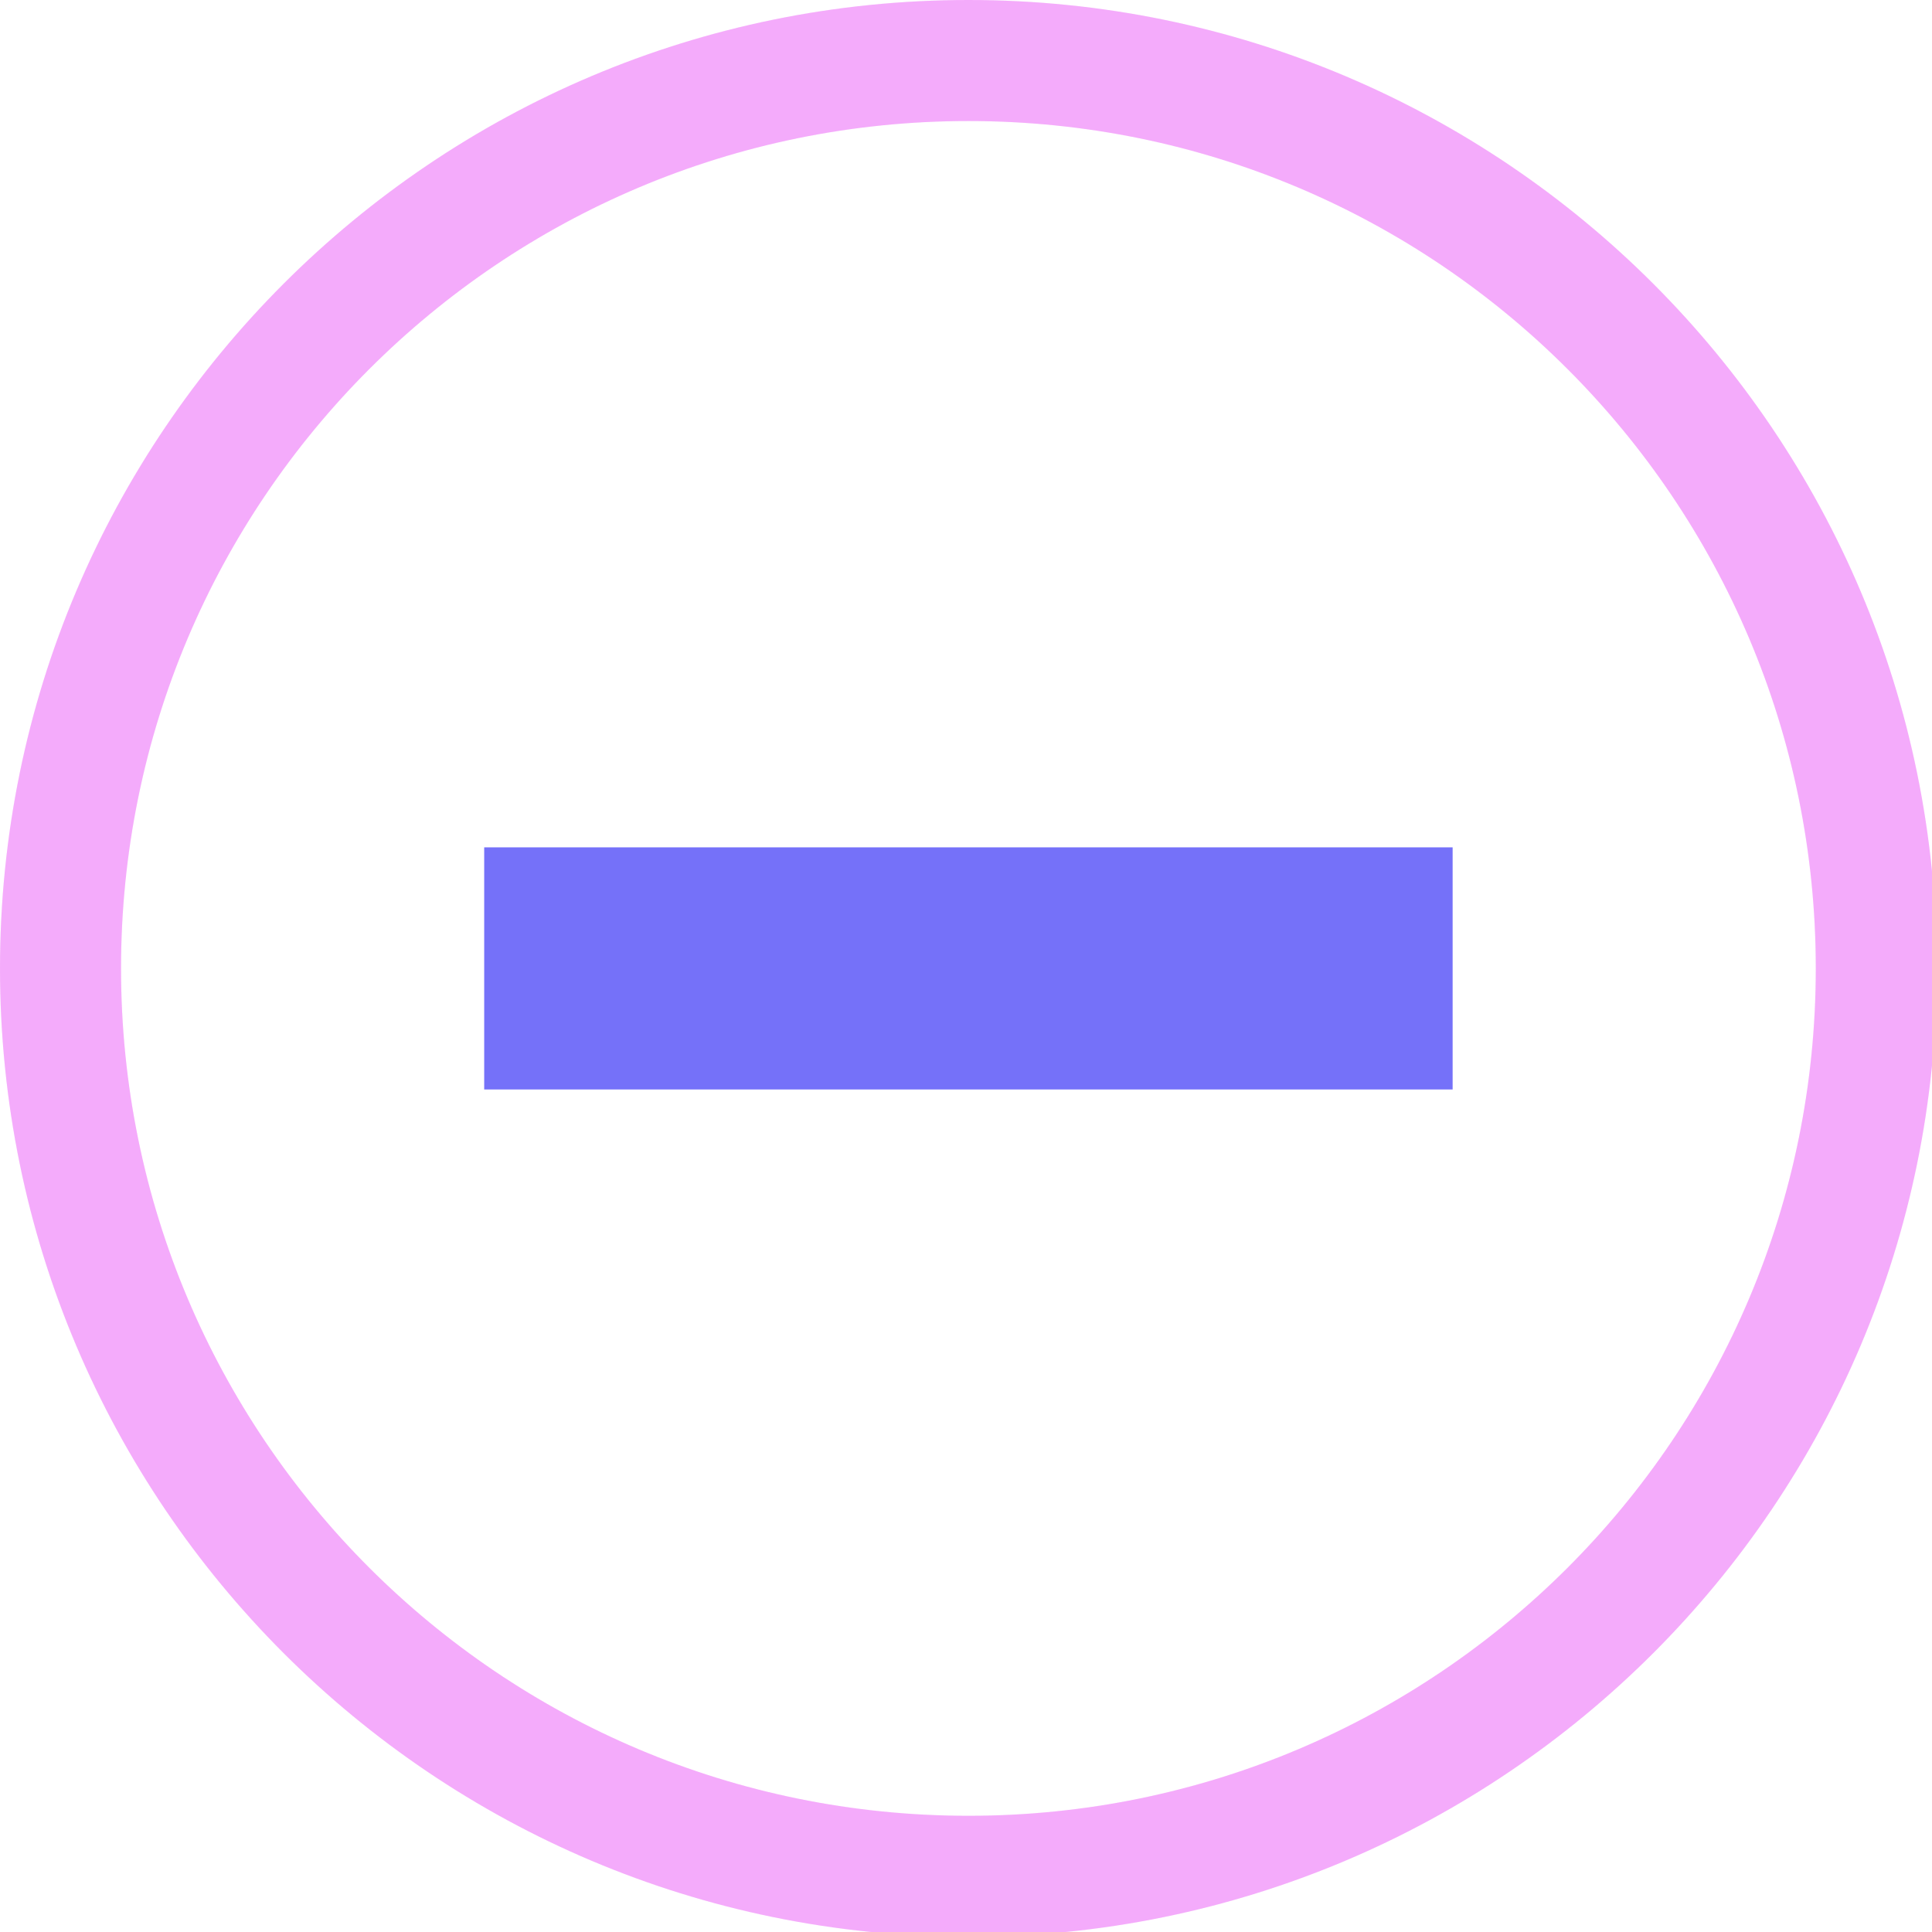
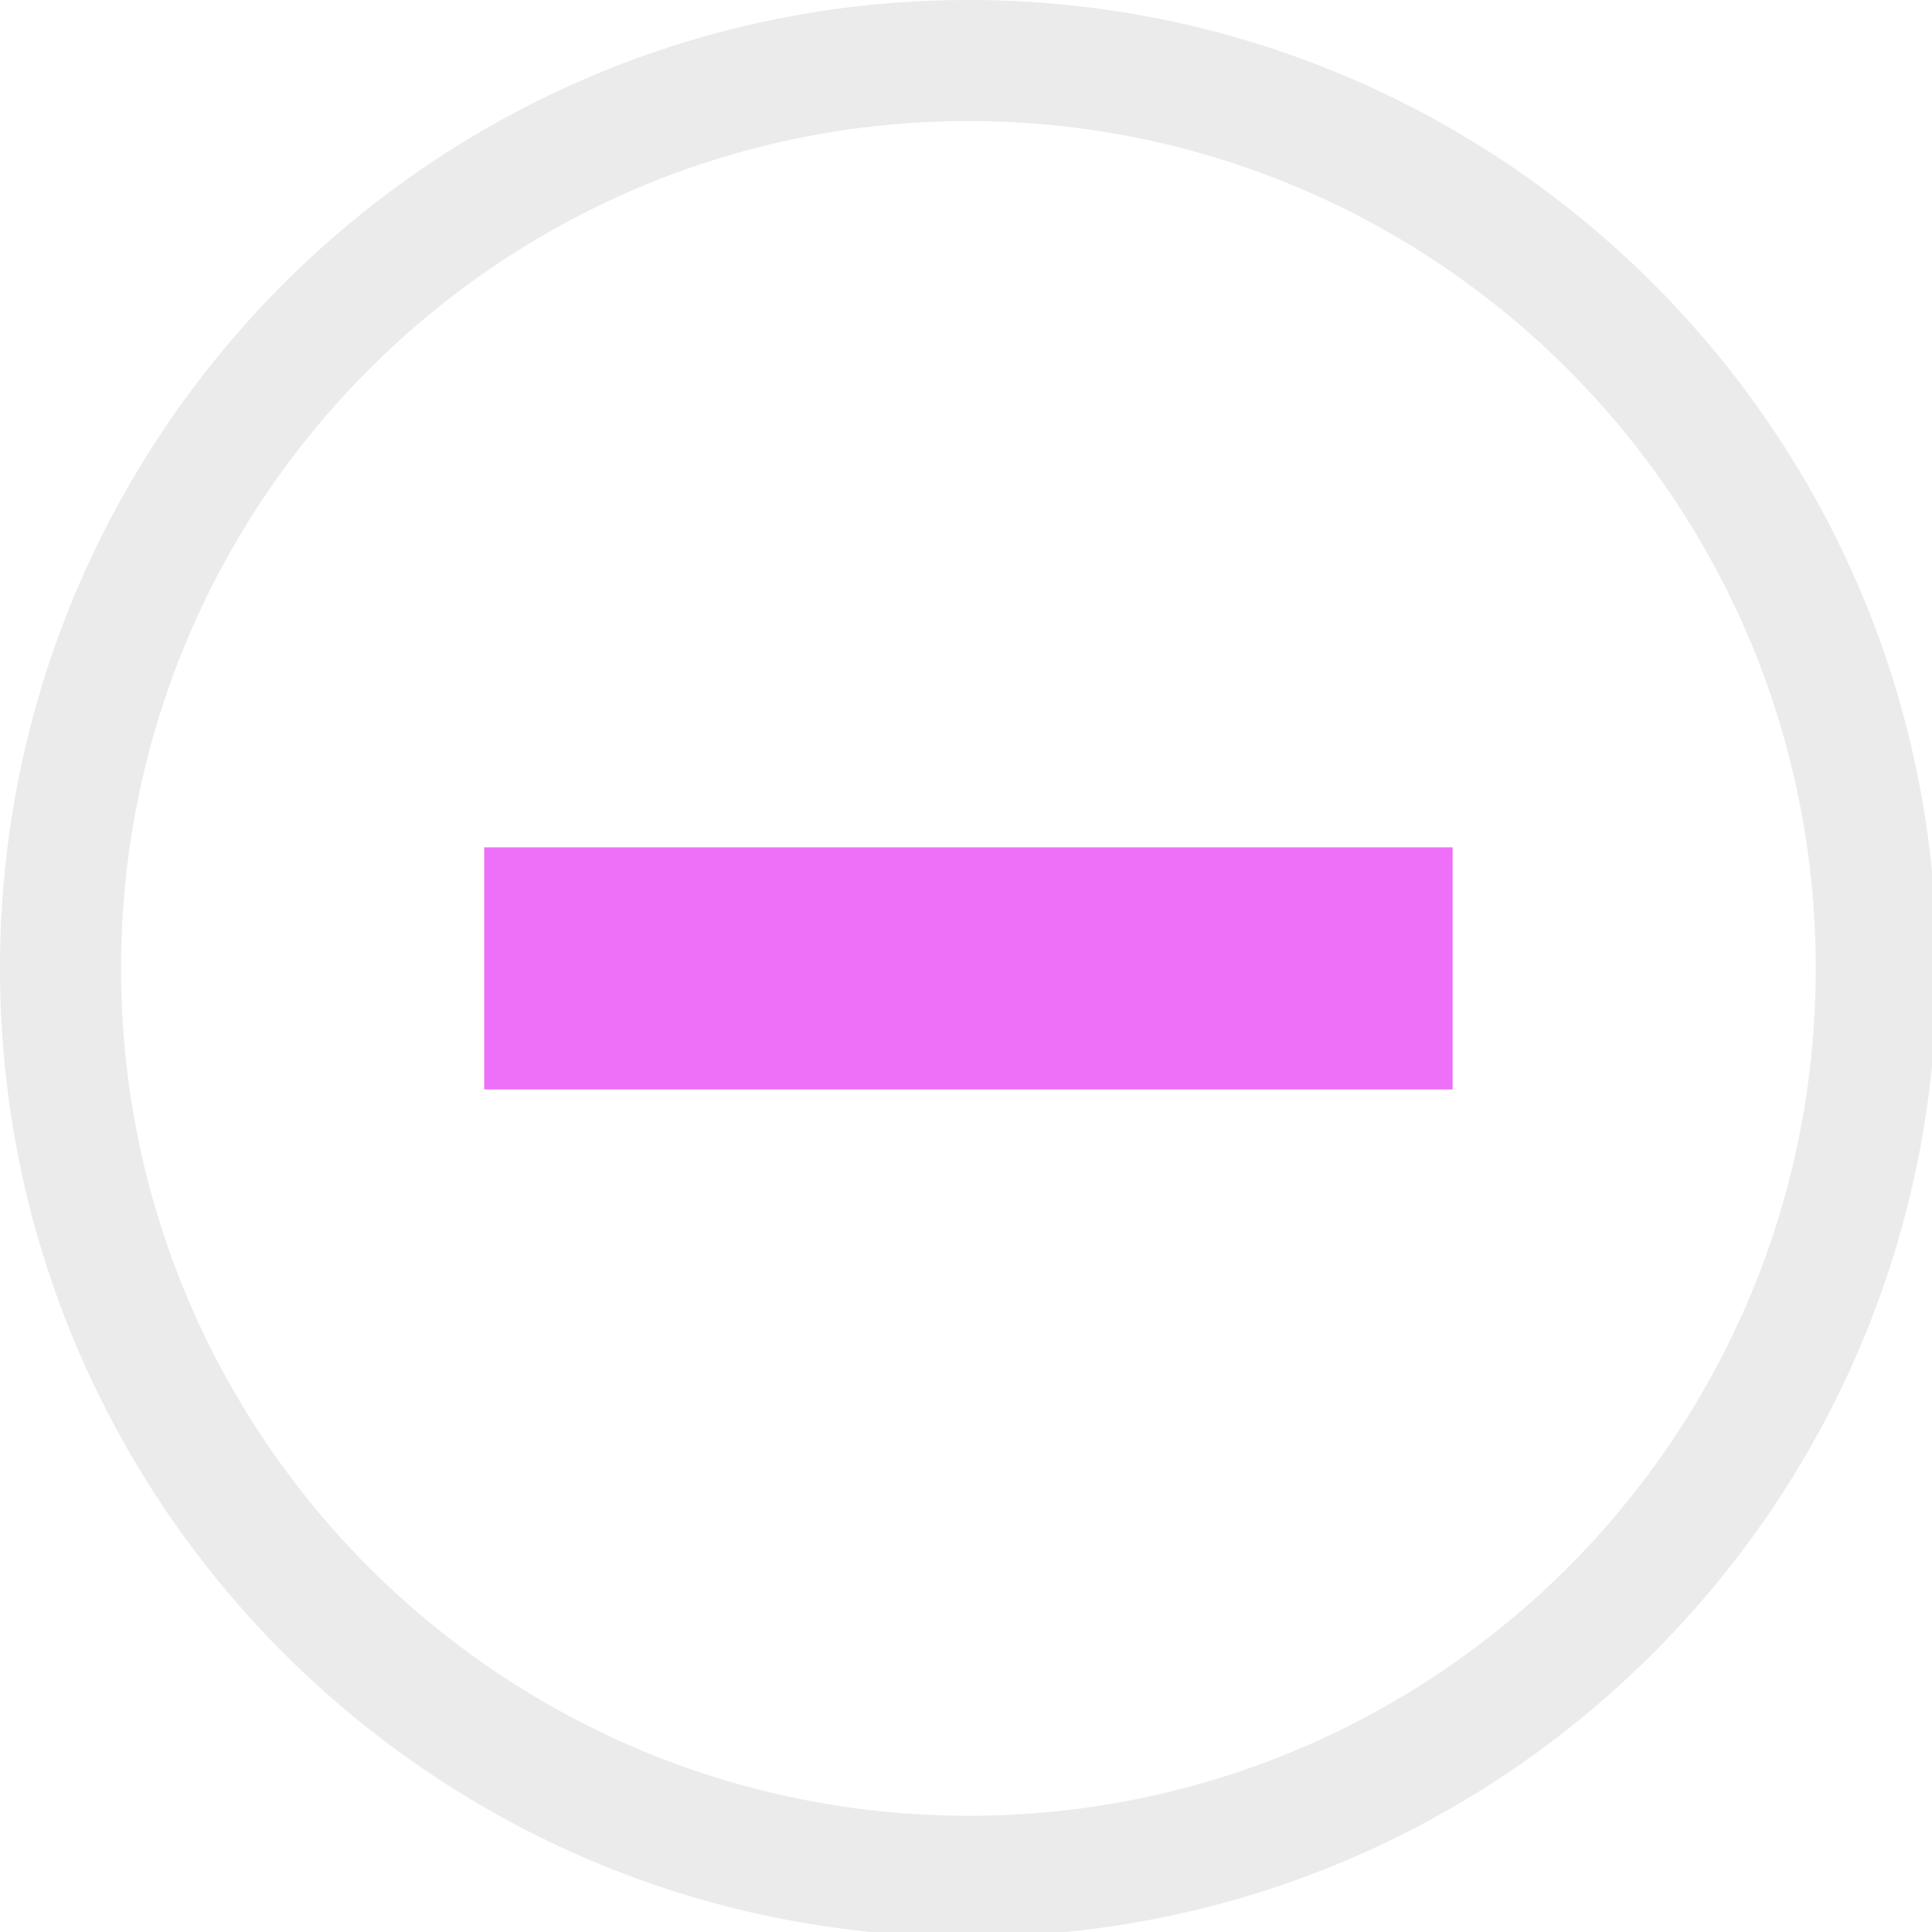
<svg xmlns="http://www.w3.org/2000/svg" width="133pt" height="133pt" viewBox="0 0 133 133" version="1.1">
  <g id="surface1">
-     <path style=" stroke:none;fill-rule:nonzero;fill:#ee6ff8;fill-opacity:0.5;" d="M 66.668 0 C 29.852 0 0 29.852 0 66.668 C 0 103.484 29.852 133.332 66.668 133.332 C 103.484 133.332 133.332 103.484 133.332 66.668 C 133.332 29.852 103.484 0 66.668 0 Z M 66.668 8.332 C 98.895 8.332 125 34.441 125 66.668 C 125 98.895 98.895 125 66.668 125 C 34.441 125 8.332 98.895 8.332 66.668 C 8.332 34.441 34.441 8.332 66.668 8.332 Z M 66.668 8.332 " />
-     <path style=" stroke:none;fill-rule:nonzero;fill:#ee6ff8;fill-opacity:0.15;" d="M 66.668 0 C 29.852 0 0 29.852 0 66.668 C 0 103.484 29.852 133.332 66.668 133.332 C 103.484 133.332 133.332 103.484 133.332 66.668 C 133.332 29.852 103.484 0 66.668 0 Z M 66.668 8.332 C 98.895 8.332 125 34.441 125 66.668 C 125 98.895 98.895 125 66.668 125 C 34.441 125 8.332 98.895 8.332 66.668 C 8.332 34.441 34.441 8.332 66.668 8.332 Z M 66.668 8.332 " />
-     <path style=" stroke:none;fill-rule:nonzero;fill:#7571f9;fill-opacity:1;" d="M 33.332 58.332 L 100 58.332 L 100 75 L 33.332 75 Z M 33.332 58.332 " />
+     <path style=" stroke:none;fill-rule:nonzero;fill:#dddddd;fill-opacity:0.5;" d="M 66.668 0 C 29.852 0 0 29.852 0 66.668 C 0 103.484 29.852 133.332 66.668 133.332 C 103.484 133.332 133.332 103.484 133.332 66.668 C 133.332 29.852 103.484 0 66.668 0 Z M 66.668 8.332 C 98.895 8.332 125 34.441 125 66.668 C 125 98.895 98.895 125 66.668 125 C 34.441 125 8.332 98.895 8.332 66.668 C 8.332 34.441 34.441 8.332 66.668 8.332 Z M 66.668 8.332 " />
+     <path style=" stroke:none;fill-rule:nonzero;fill:#dddddd;fill-opacity:0.15;" d="M 66.668 0 C 29.852 0 0 29.852 0 66.668 C 0 103.484 29.852 133.332 66.668 133.332 C 103.484 133.332 133.332 103.484 133.332 66.668 C 133.332 29.852 103.484 0 66.668 0 Z M 66.668 8.332 C 98.895 8.332 125 34.441 125 66.668 C 125 98.895 98.895 125 66.668 125 C 34.441 125 8.332 98.895 8.332 66.668 C 8.332 34.441 34.441 8.332 66.668 8.332 Z M 66.668 8.332 " />
+     <path style=" stroke:none;fill-rule:nonzero;fill:#ee6ff8;fill-opacity:1;" d="M 33.332 58.332 L 100 58.332 L 100 75 L 33.332 75 Z M 33.332 58.332 " />
  </g>
</svg>
